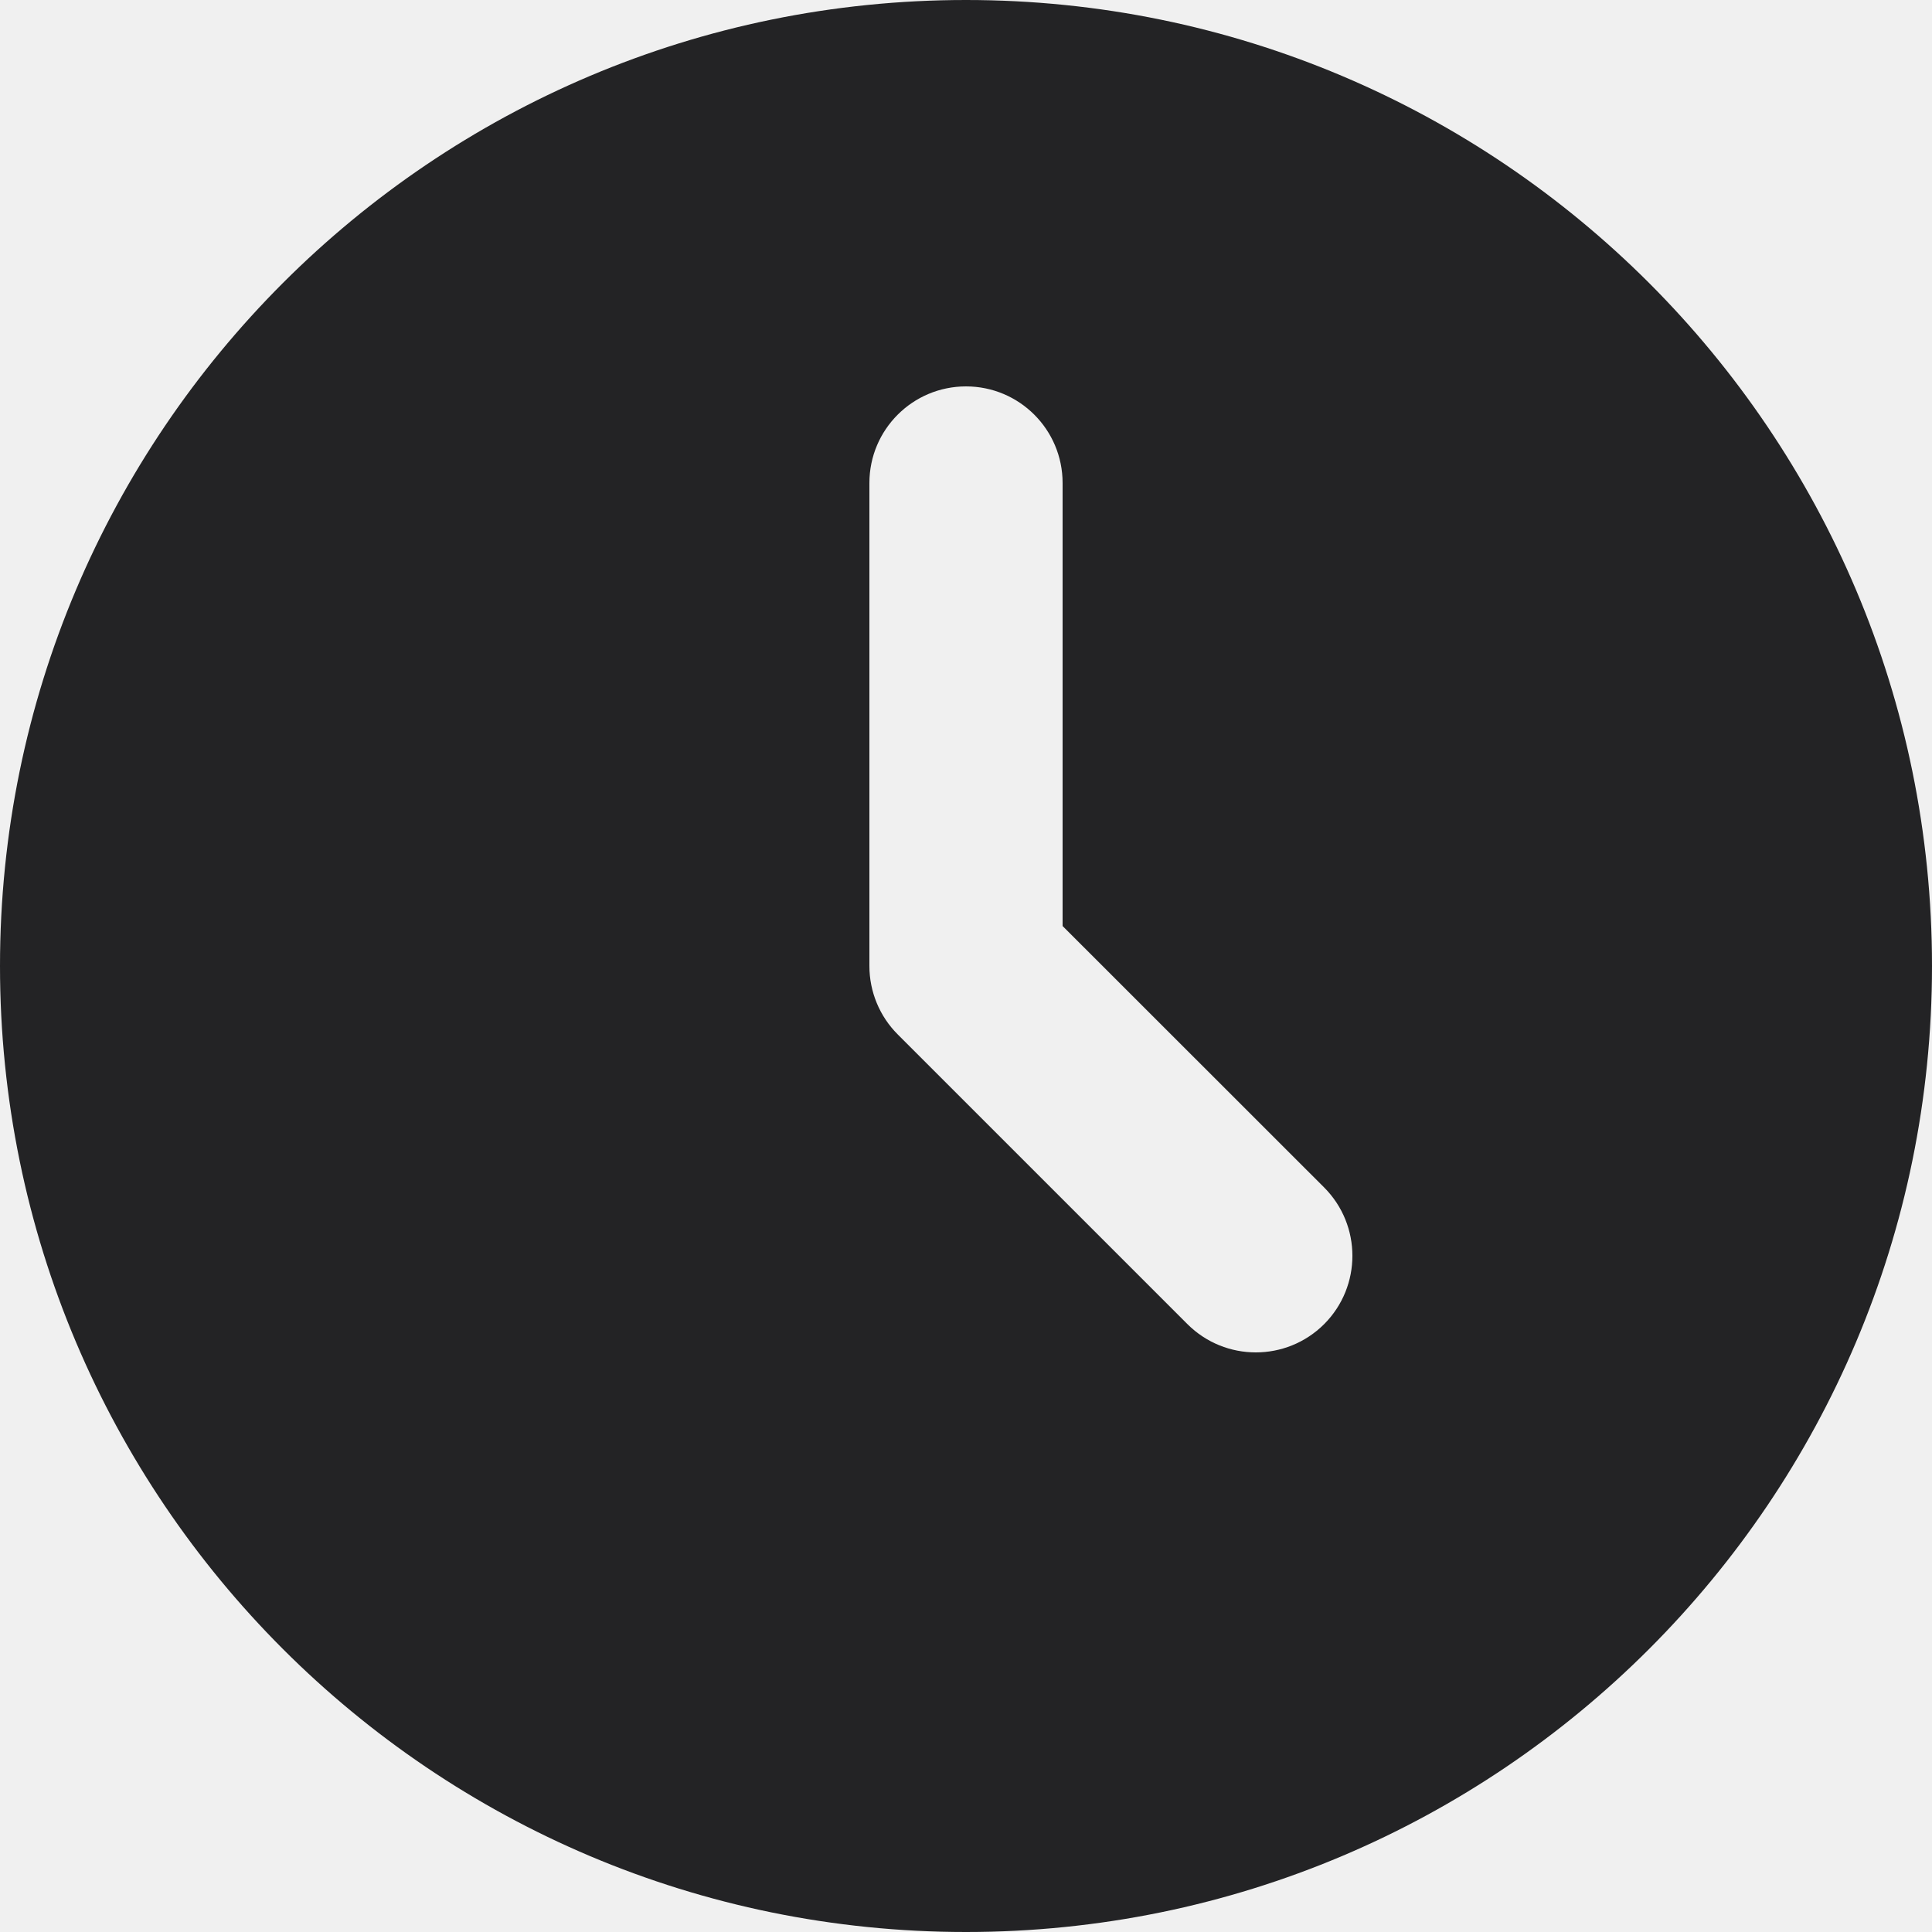
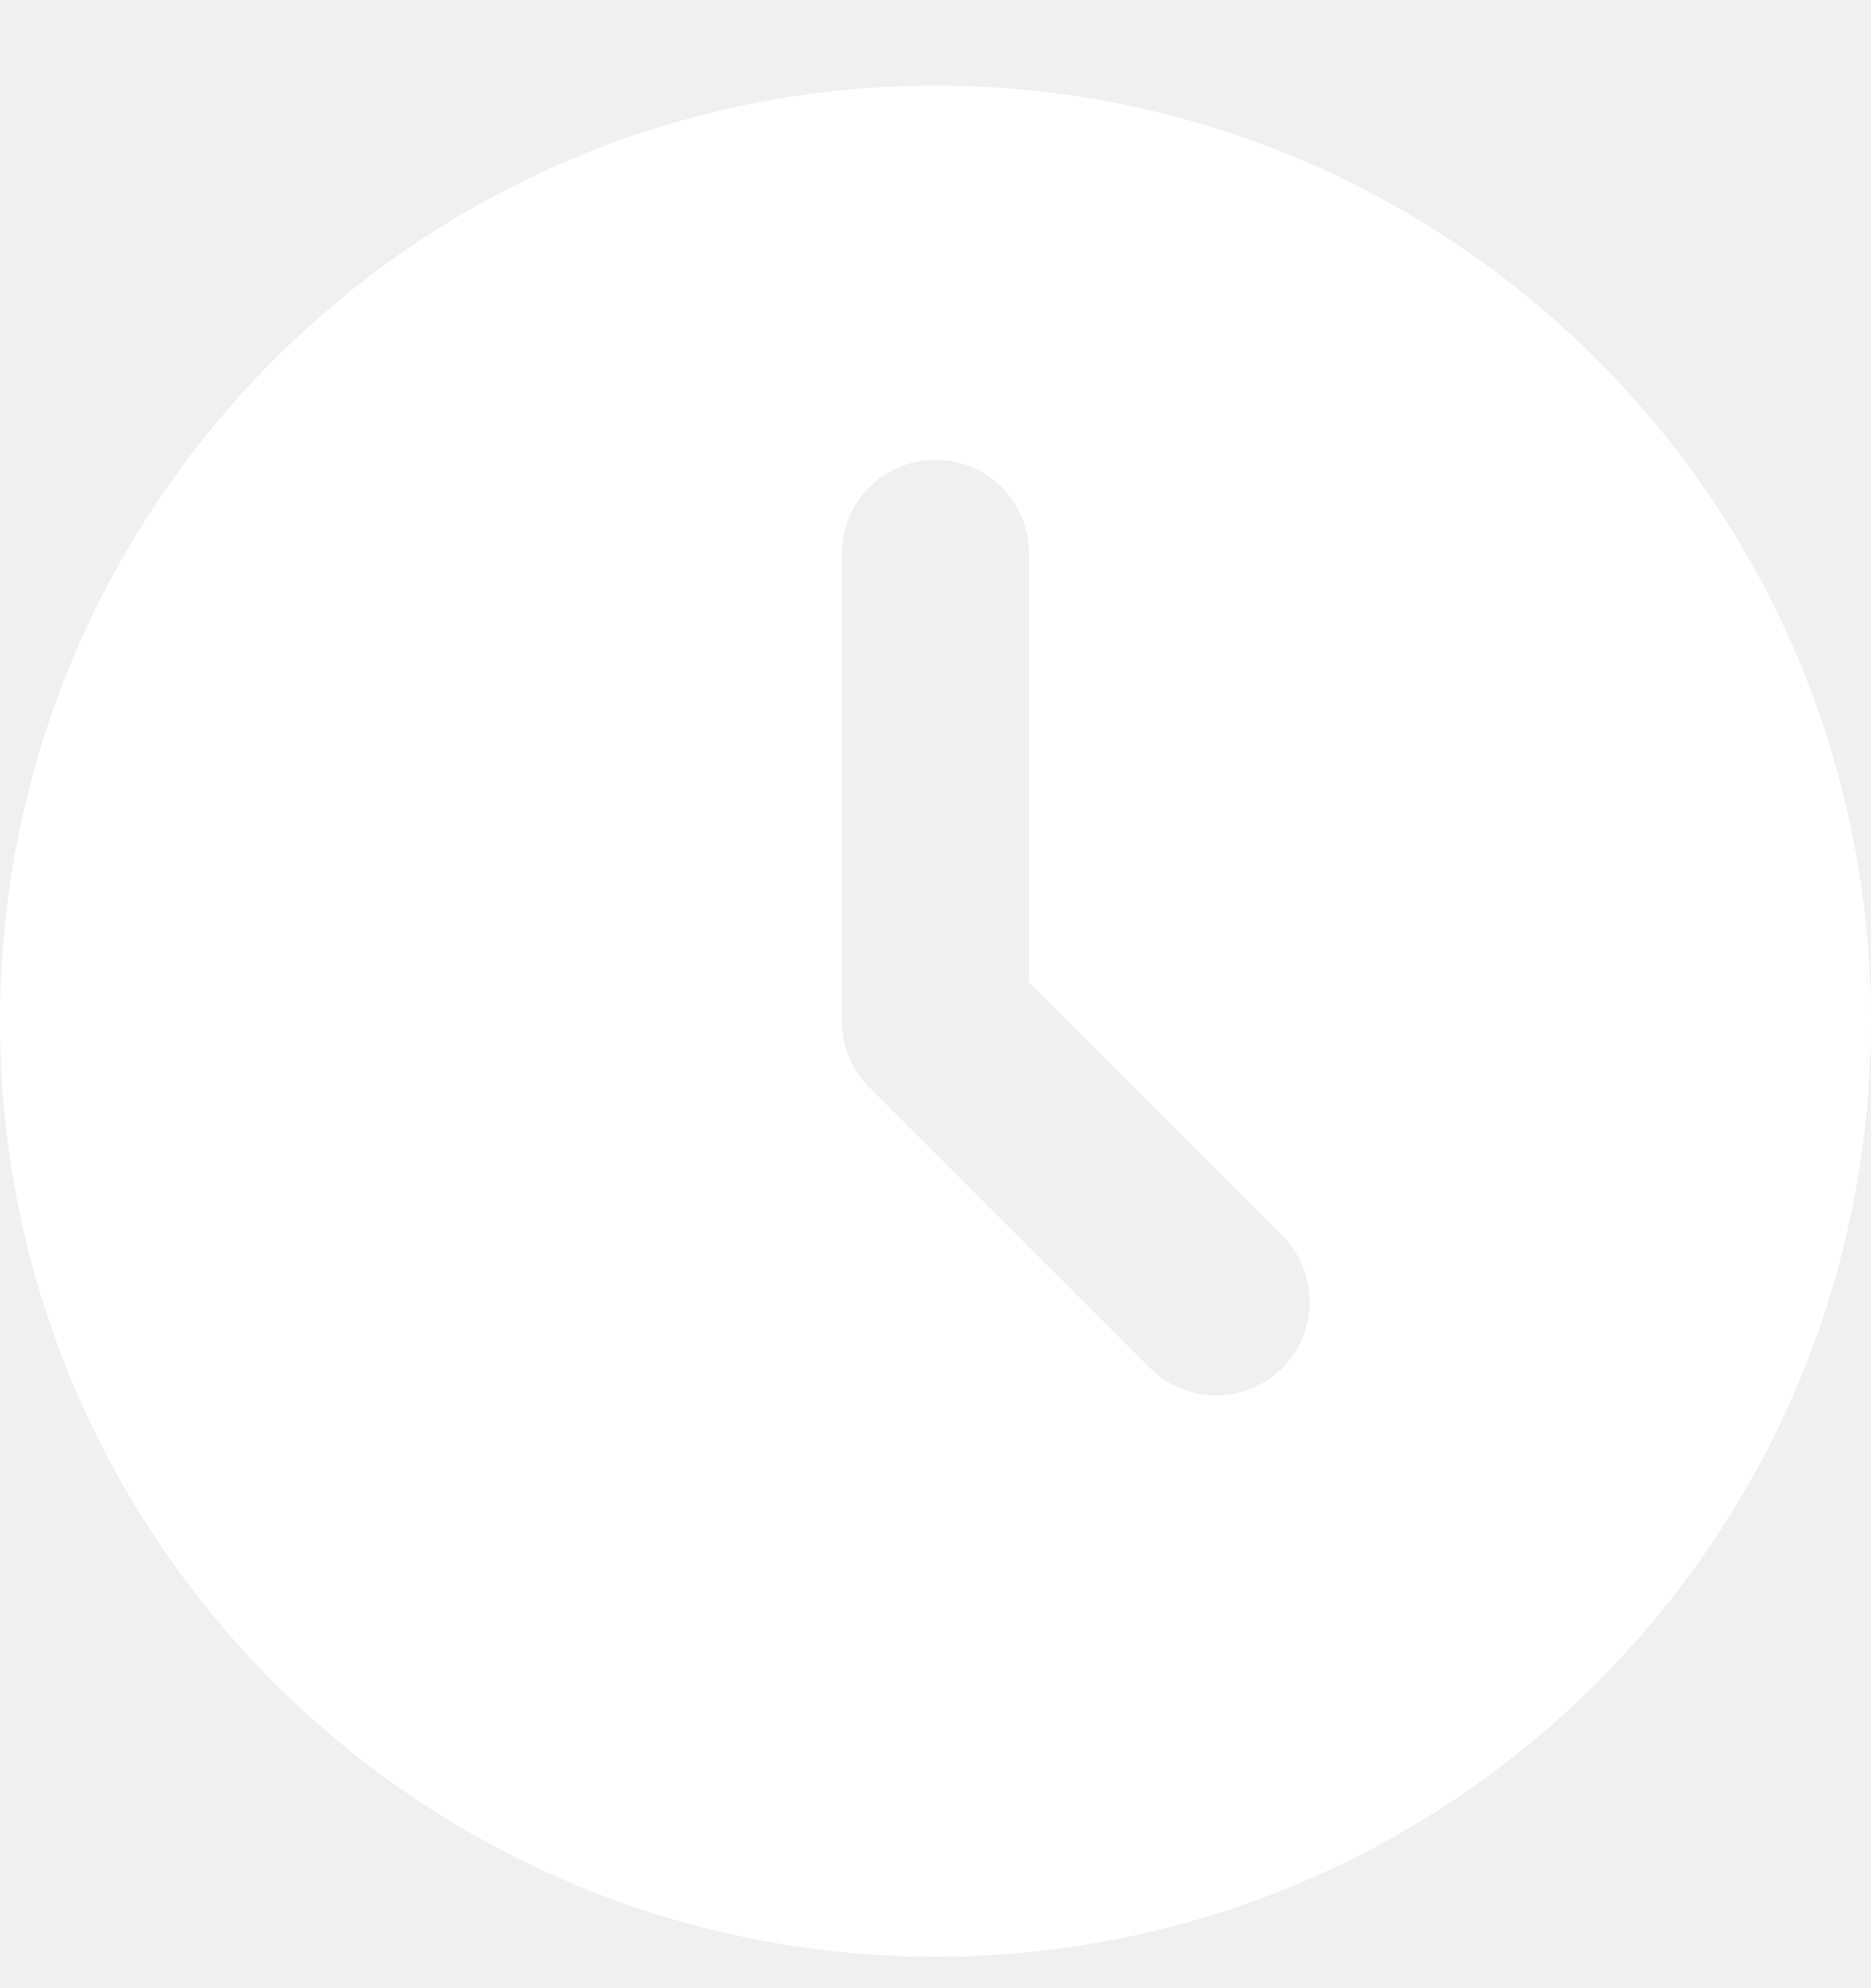
- <svg xmlns="http://www.w3.org/2000/svg" width="16" height="16" viewBox="0 0 16 16" fill="none">
-   <path fill-rule="evenodd" clip-rule="evenodd" d="M8 16C12.418 16 16 12.418 16 8C16 3.582 12.418 0 8 0C3.582 0 0 3.582 0 8C0 12.418 3.582 16 8 16ZM8.8 4C8.8 3.558 8.442 3.2 8 3.2C7.558 3.2 7.2 3.558 7.2 4V8C7.2 8.212 7.284 8.416 7.434 8.566L9.834 10.966C10.147 11.278 10.653 11.278 10.966 10.966C11.278 10.653 11.278 10.147 10.966 9.834L8.8 7.669V4Z" fill="#232325" />
+ <svg xmlns="http://www.w3.org/2000/svg" width="16" height="17" viewBox="0 0 16 17" fill="none">
+   <path fill-rule="evenodd" clip-rule="evenodd" d="M8 16.732C12.418 16.732 16 13.151 16 8.732C16 4.314 12.418 0.732 8 0.732C3.582 0.732 0 4.314 0 8.732C0 13.151 3.582 16.732 8 16.732ZM8.8 4.732C8.8 4.291 8.442 3.932 8 3.932C7.558 3.932 7.2 4.291 7.2 4.732V8.732C7.2 8.945 7.284 9.148 7.434 9.298L9.834 11.698C10.147 12.011 10.653 12.011 10.966 11.698C11.278 11.386 11.278 10.879 10.966 10.567L8.8 8.401V4.732Z" fill="white" />
</svg>
